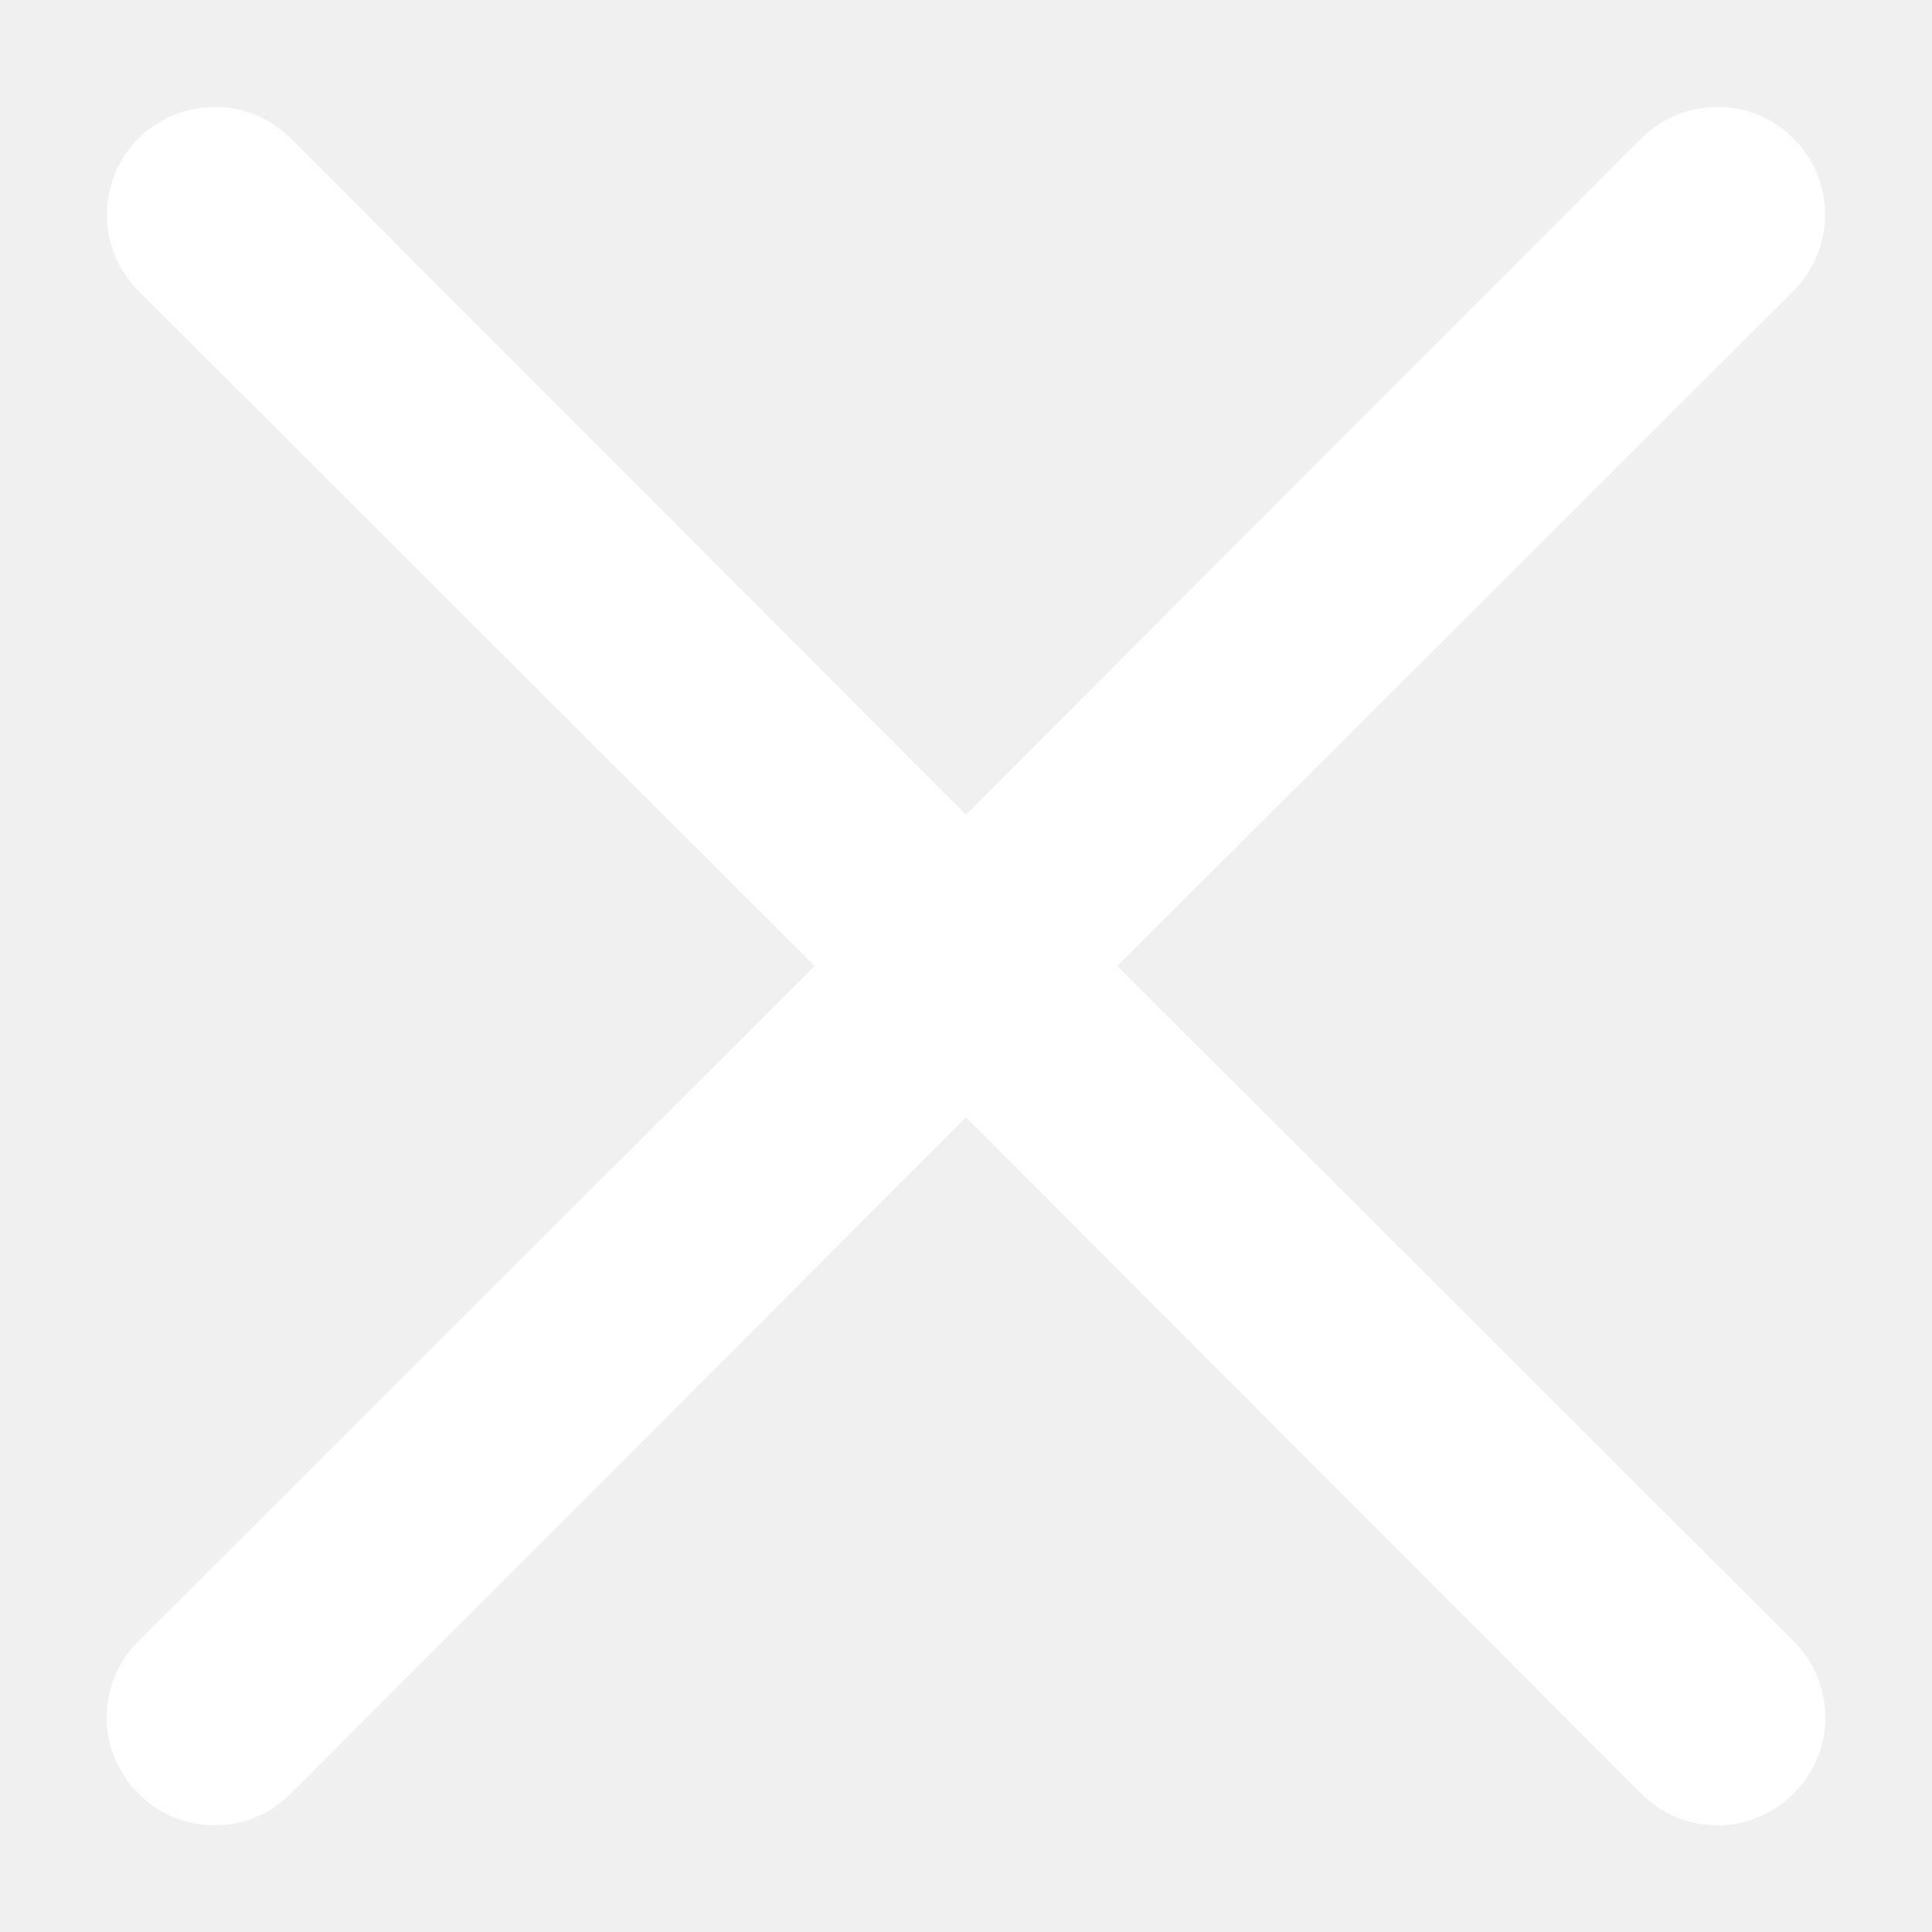
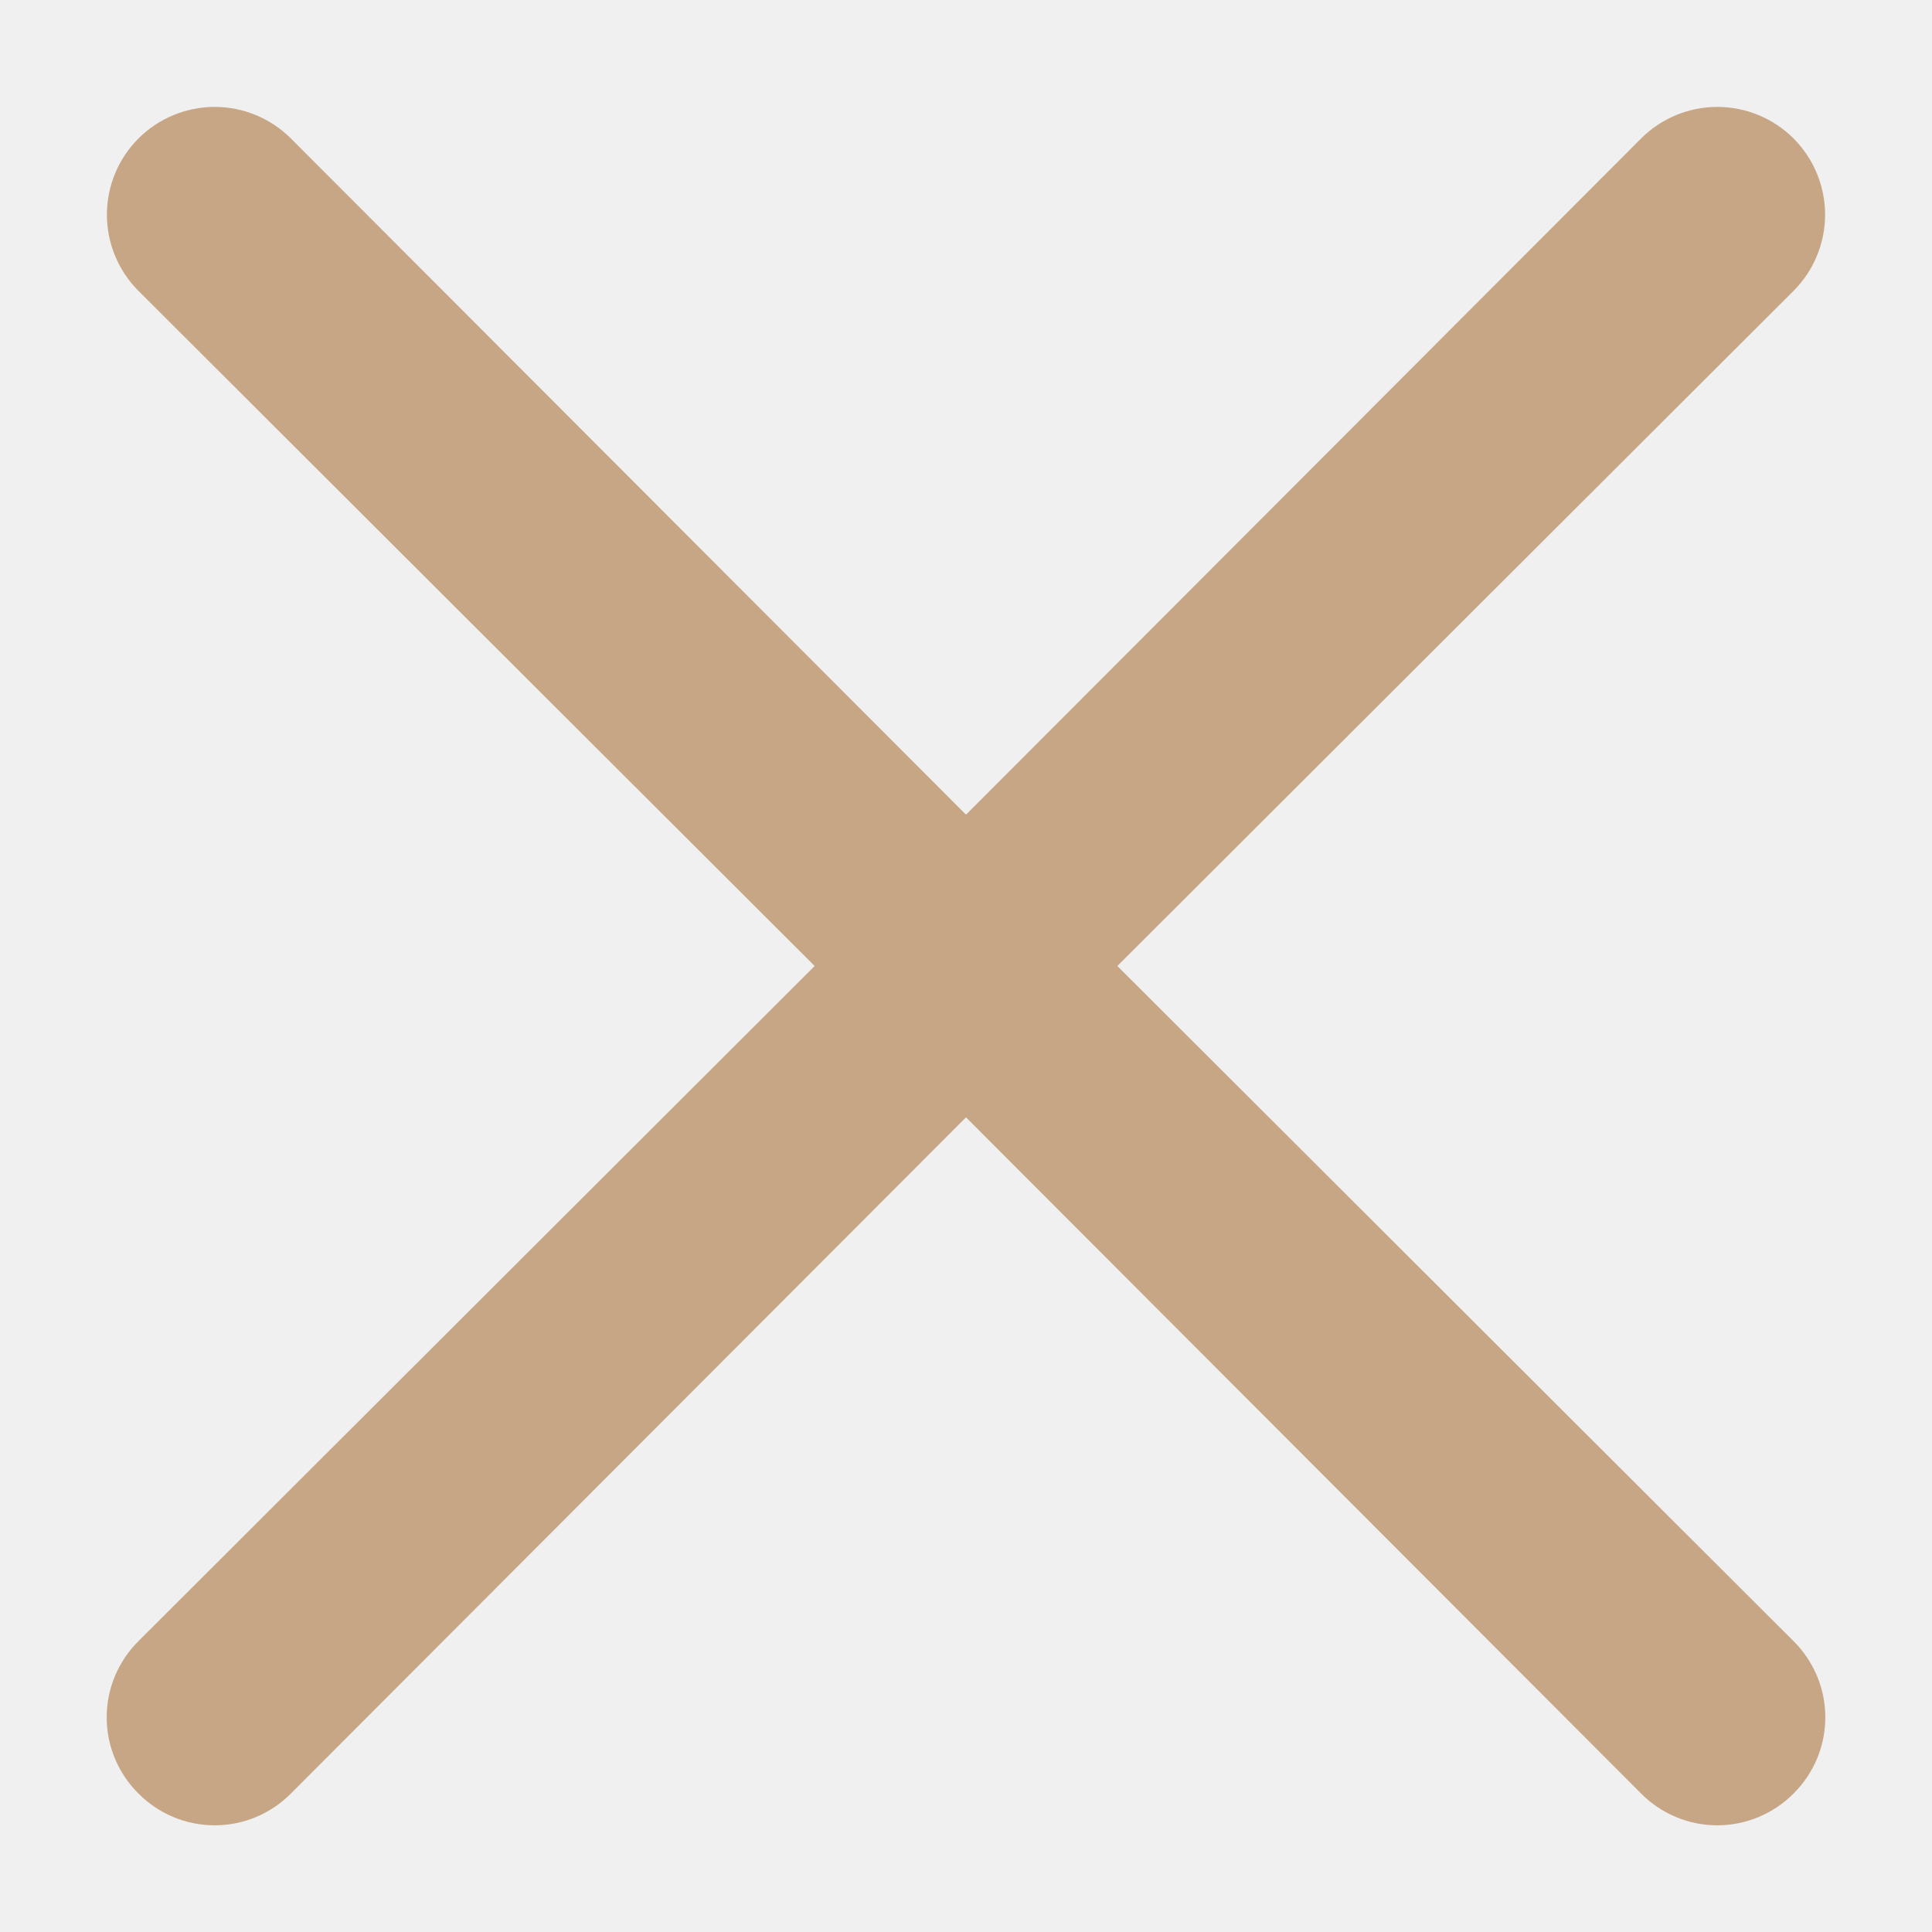
<svg xmlns="http://www.w3.org/2000/svg" width="18" height="18" viewBox="0 0 18 18" fill="#FFF">
-   <path d="M10.41 9L16.71 2.71C16.898 2.522 17.004 2.266 17.004 2C17.004 1.734 16.898 1.478 16.71 1.29C16.522 1.102 16.266 0.996 16 0.996C15.734 0.996 15.478 1.102 15.29 1.29L9 7.59L2.71 1.29C2.522 1.102 2.266 0.996 2 0.996C1.734 0.996 1.478 1.102 1.29 1.29C1.102 1.478 0.996 1.734 0.996 2C0.996 2.266 1.102 2.522 1.29 2.71L7.59 9L1.29 15.29C1.196 15.383 1.122 15.494 1.071 15.615C1.02 15.737 0.994 15.868 0.994 16C0.994 16.132 1.02 16.263 1.071 16.385C1.122 16.506 1.196 16.617 1.29 16.71C1.383 16.804 1.494 16.878 1.615 16.929C1.737 16.98 1.868 17.006 2 17.006C2.132 17.006 2.263 16.98 2.385 16.929C2.506 16.878 2.617 16.804 2.71 16.71L9 10.41L15.29 16.71C15.383 16.804 15.493 16.878 15.615 16.929C15.737 16.98 15.868 17.006 16 17.006C16.132 17.006 16.263 16.98 16.384 16.929C16.506 16.878 16.617 16.804 16.71 16.71C16.804 16.617 16.878 16.506 16.929 16.385C16.98 16.263 17.006 16.132 17.006 16C17.006 15.868 16.98 15.737 16.929 15.615C16.878 15.494 16.804 15.383 16.71 15.29L10.41 9Z" fill="#FFFFFF" />
+   <path d="M10.41 9L16.71 2.71C16.898 2.522 17.004 2.266 17.004 2C17.004 1.734 16.898 1.478 16.71 1.29C16.522 1.102 16.266 0.996 16 0.996C15.734 0.996 15.478 1.102 15.29 1.29L9 7.59L2.71 1.29C2.522 1.102 2.266 0.996 2 0.996C1.734 0.996 1.478 1.102 1.29 1.29C1.102 1.478 0.996 1.734 0.996 2C0.996 2.266 1.102 2.522 1.29 2.71L7.59 9L1.29 15.29C1.196 15.383 1.122 15.494 1.071 15.615C1.02 15.737 0.994 15.868 0.994 16C0.994 16.132 1.02 16.263 1.071 16.385C1.122 16.506 1.196 16.617 1.29 16.71C1.383 16.804 1.494 16.878 1.615 16.929C1.737 16.98 1.868 17.006 2 17.006C2.132 17.006 2.263 16.98 2.385 16.929C2.506 16.878 2.617 16.804 2.71 16.71L9 10.41L15.29 16.71C15.383 16.804 15.493 16.878 15.615 16.929C15.737 16.98 15.868 17.006 16 17.006C16.132 17.006 16.263 16.98 16.384 16.929C16.506 16.878 16.617 16.804 16.71 16.71C16.804 16.617 16.878 16.506 16.929 16.385C16.98 16.263 17.006 16.132 17.006 16C17.006 15.868 16.98 15.737 16.929 15.615C16.878 15.494 16.804 15.383 16.71 15.29L10.41 9Z" fill="#C6A685" />
</svg>
